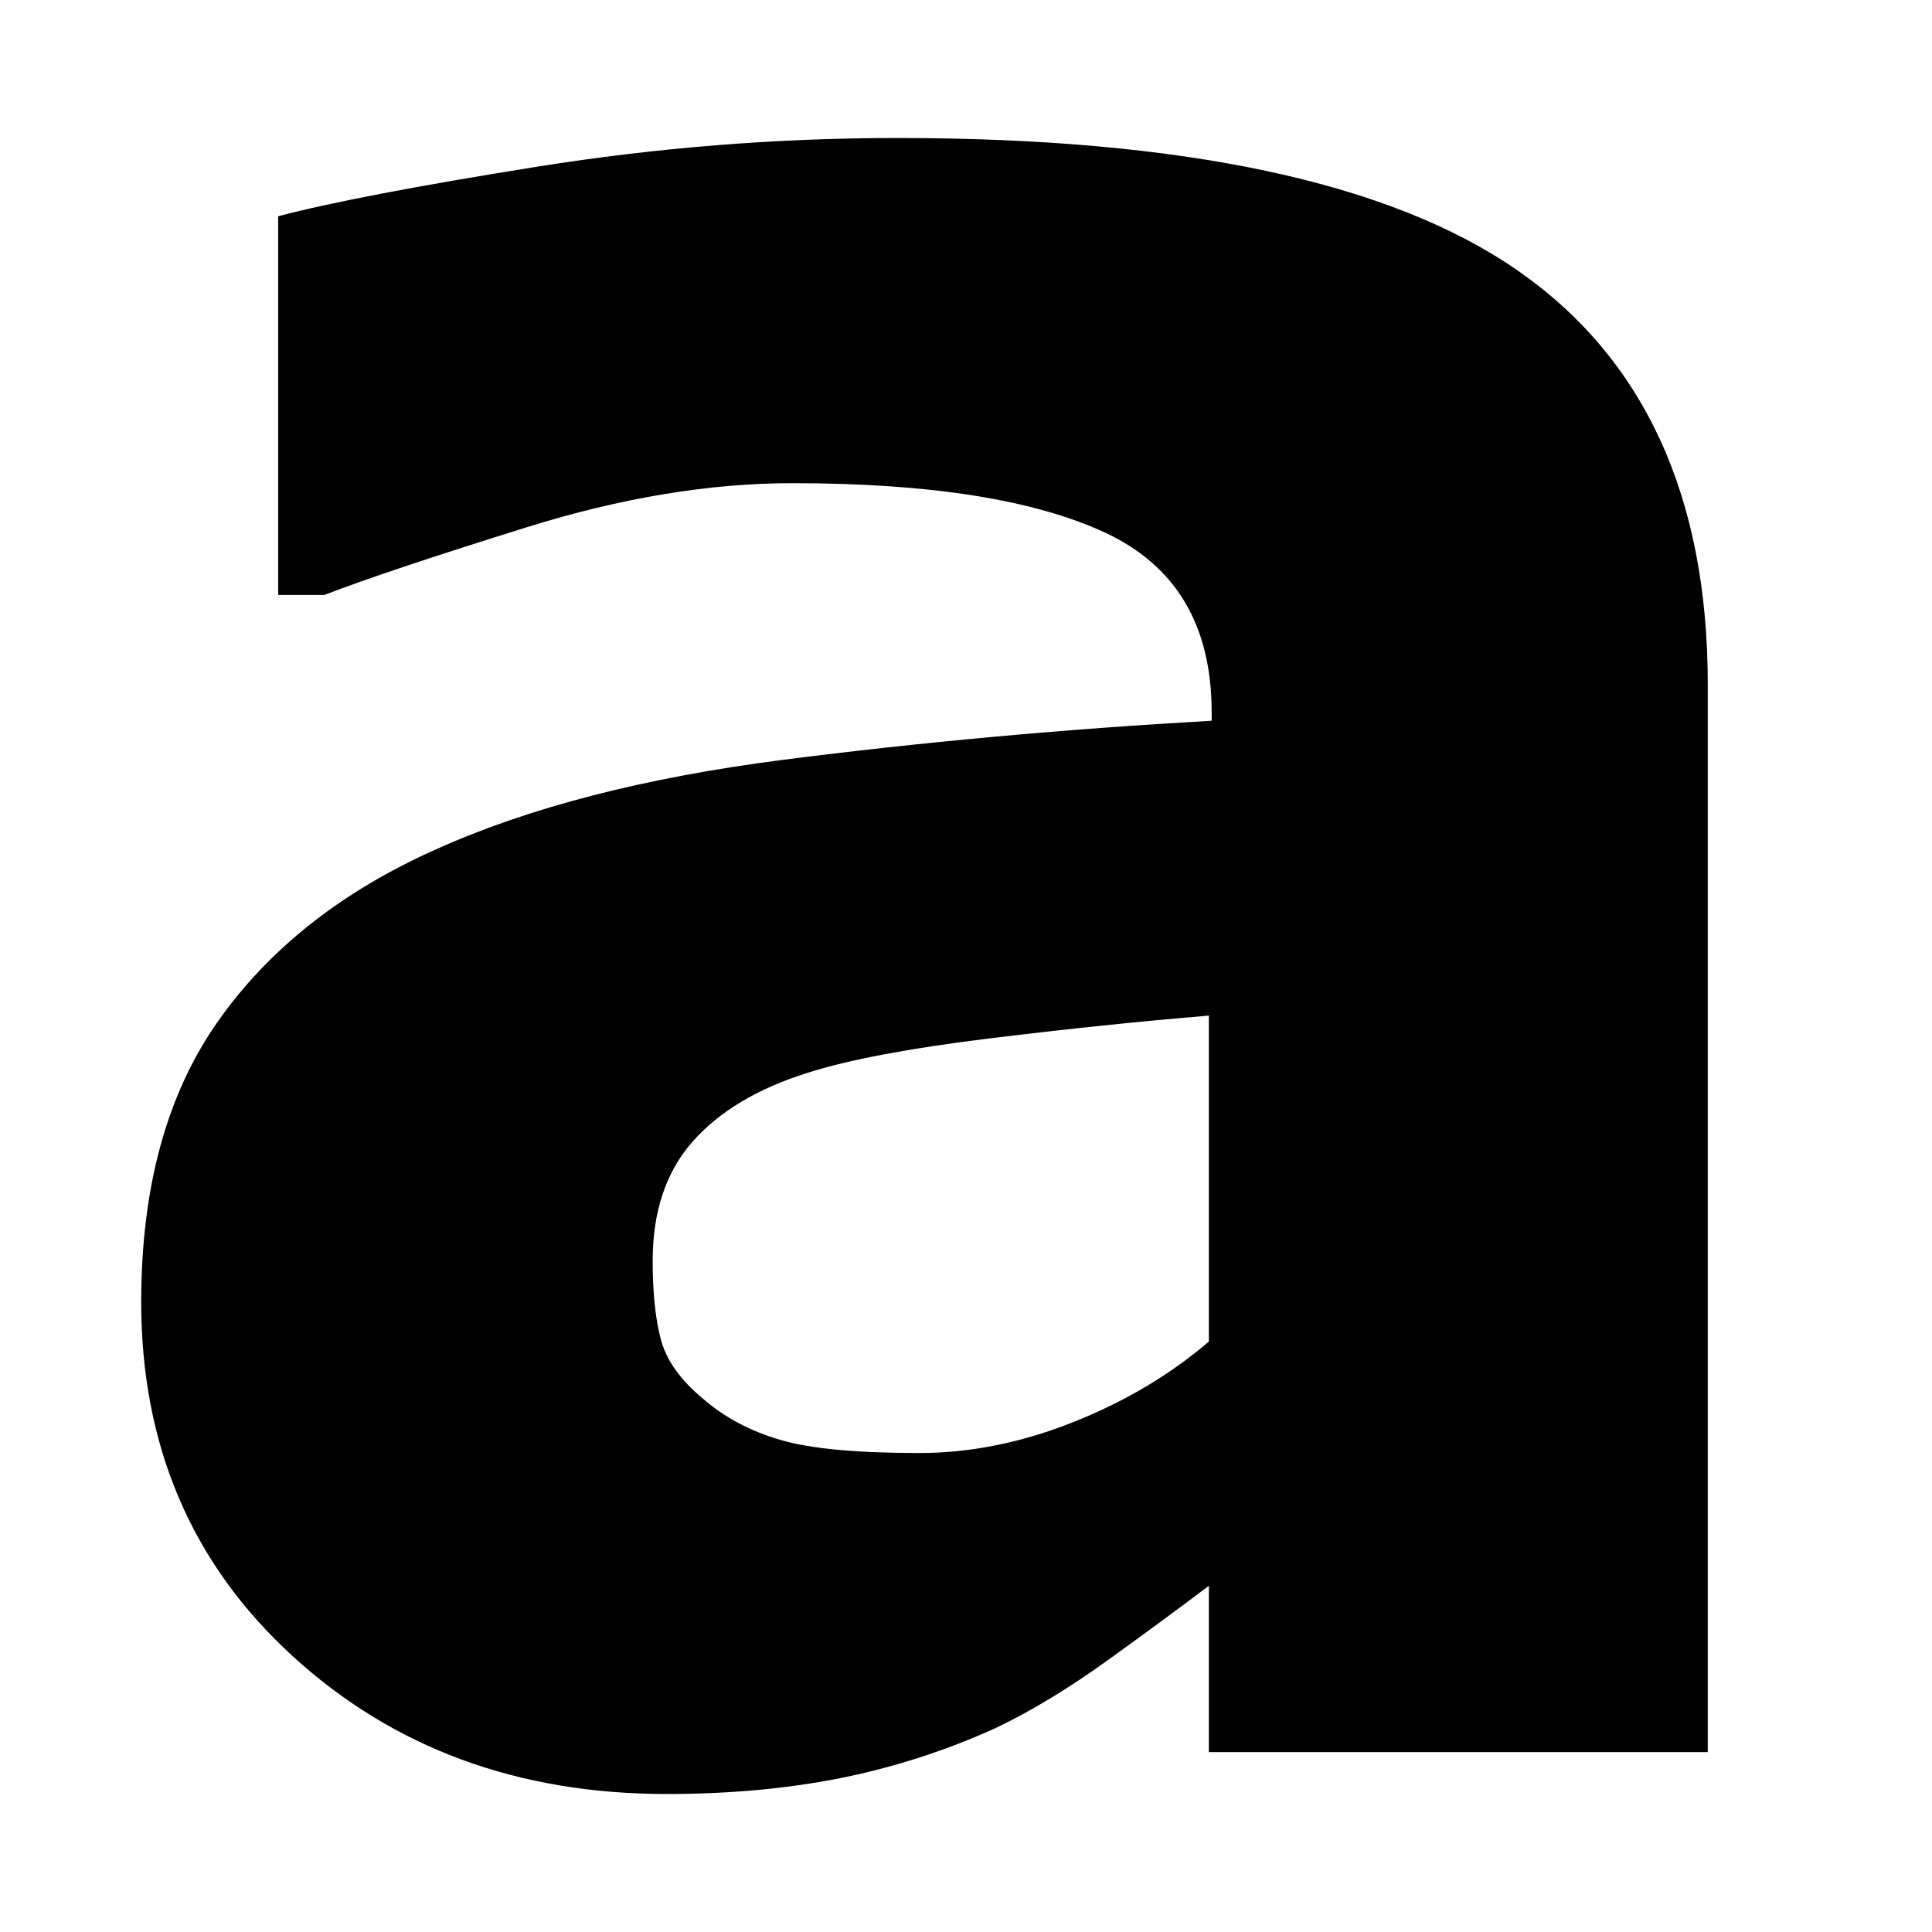
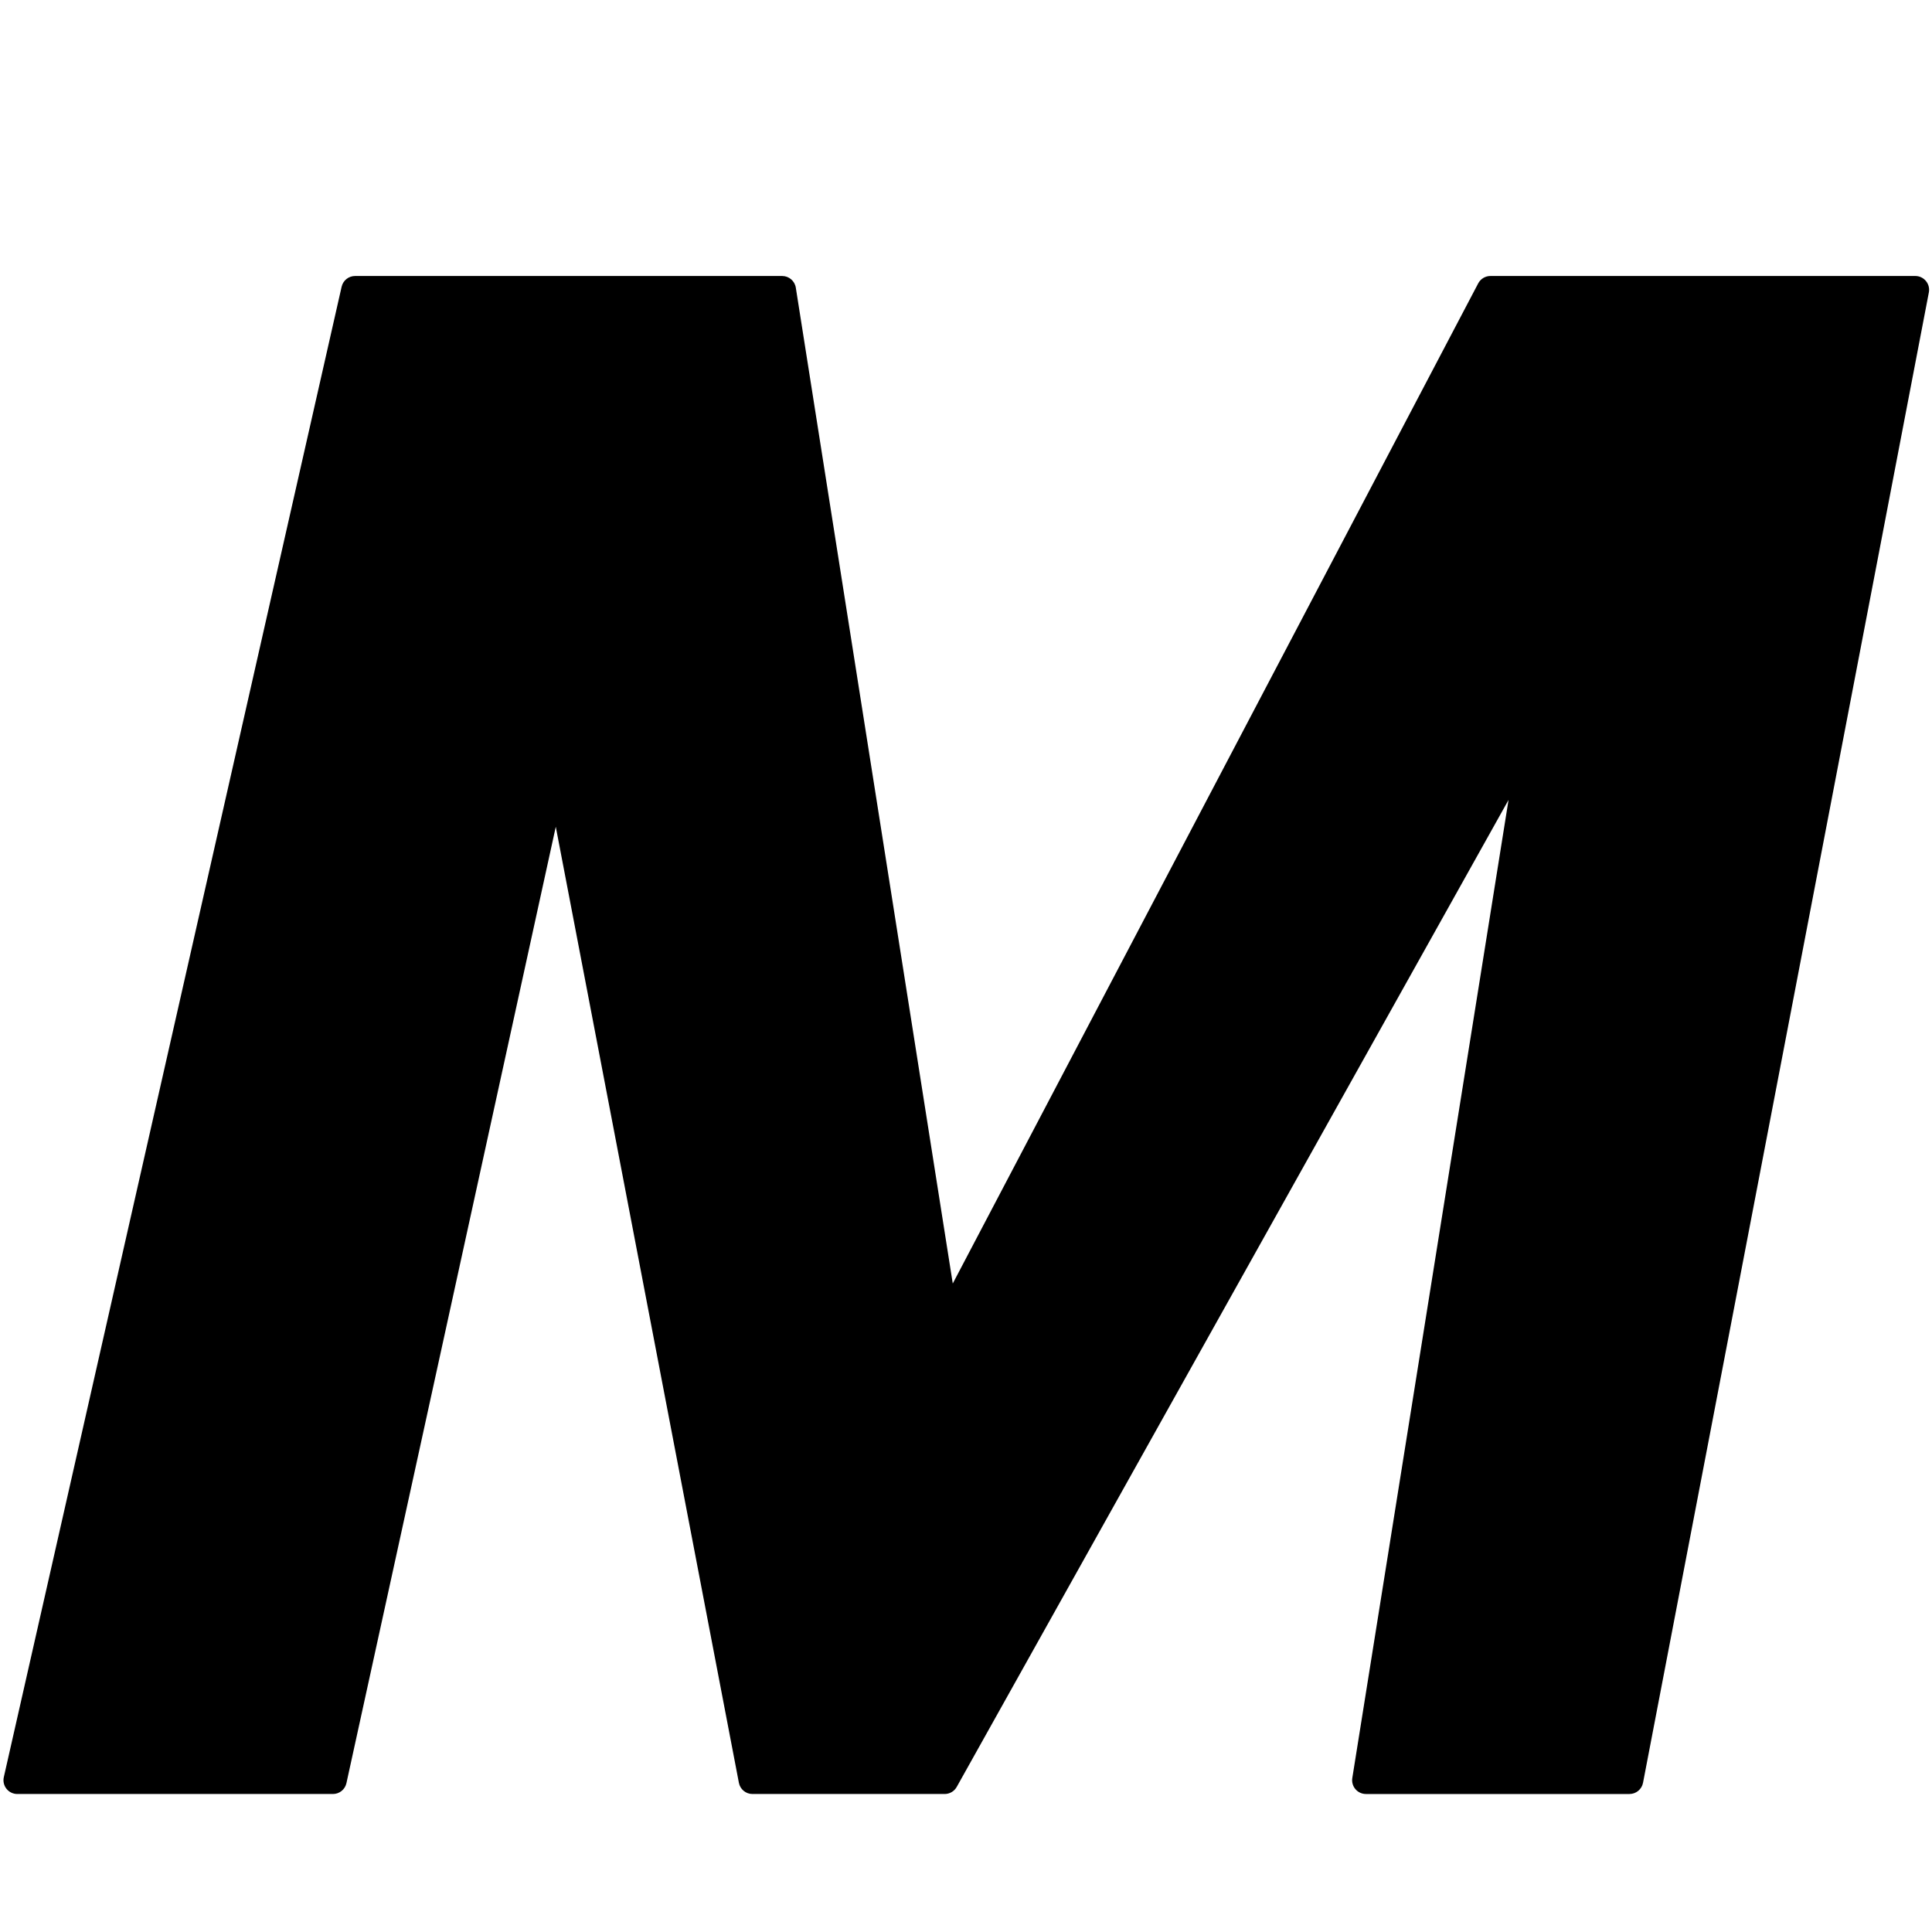
<svg xmlns="http://www.w3.org/2000/svg" viewBox="0 0 448 448">
-   <path d="M280.318 367.716c-6.278 4.759-14.056 10.491-23.332 17.175-9.296 6.704-18.046 11.99-26.248 15.878a166.064 166.064 0 0 1-35.646 11.504C182.779 414.744 169.27 416 154.586 416c-34.572 0-63.514-10.694-86.846-32.081s-34.997-48.709-34.997-81.985c0-26.572 5.934-48.284 17.823-65.134 11.868-16.851 28.719-30.137 50.552-39.858 21.59-9.722 48.385-16.628 80.365-20.739 31.959-4.091 65.134-7.129 99.484-9.073v-1.944c0-20.091-8.223-33.965-24.628-41.641-16.425-7.656-40.628-11.504-72.587-11.504-19.241 0-39.757 3.403-61.57 10.208-21.833 6.805-37.489 12.051-46.987 15.716H64.5V50.147c12.314-3.241 32.344-7.068 60.111-11.504C152.358 34.228 180.186 32 208.055 32c66.309 0 114.228 10.208 143.716 30.623s44.233 52.456 44.233 96.081v247.575H280.318v-38.563zm0-56.627v-75.585c-15.777 1.296-32.851 3.078-51.2 5.327-18.37 2.268-32.304 4.901-41.803 7.919-11.666 3.666-20.577 8.992-26.734 16-6.157 6.987-9.235 16.203-9.235 27.605 0 7.534.648 13.671 1.944 18.41s4.537 9.276 9.722 13.57c4.962 4.314 10.896 7.494 17.823 9.519 6.906 2.066 17.701 3.078 32.405 3.078 11.666 0 23.494-2.37 35.484-7.109s22.521-10.977 31.594-18.734z" />
+   <path d="M447.271 67.803l-66.279 345.6a3.202 3.202 0 0 1-3.145 2.598h-61.109a3.2 3.2 0 0 1-3.16-3.705l36.23-226.809-127.96 228.874a3.201 3.201 0 0 1-2.793 1.639H174.48a3.2 3.2 0 0 1-3.143-2.598l-42.461-221.686-48.544 221.768A3.201 3.201 0 0 1 77.205 416H4.006a3.2 3.2 0 0 1-3.121-3.908l78.332-345.6A3.199 3.199 0 0 1 82.336 64h99.039a3.199 3.199 0 0 1 3.16 2.701l36.396 230.926 121.84-231.916A3.2 3.2 0 0 1 345.605 64h98.523c2.009 0 3.52 1.83 3.143 3.803z" />
</svg>
